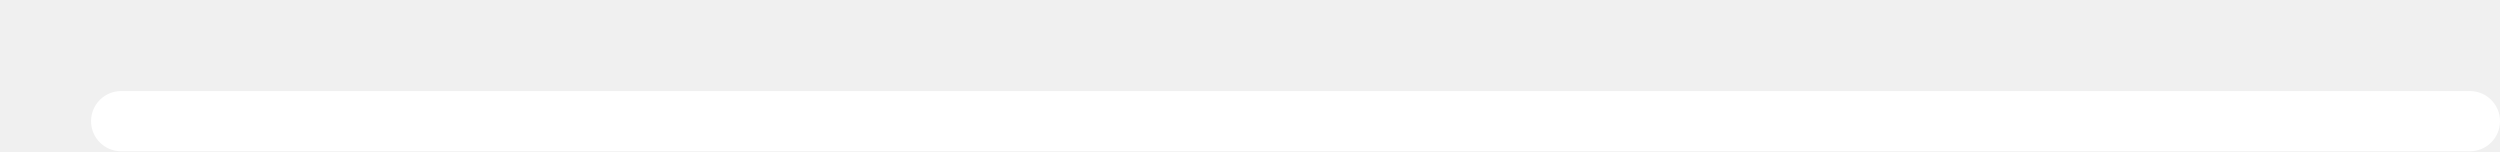
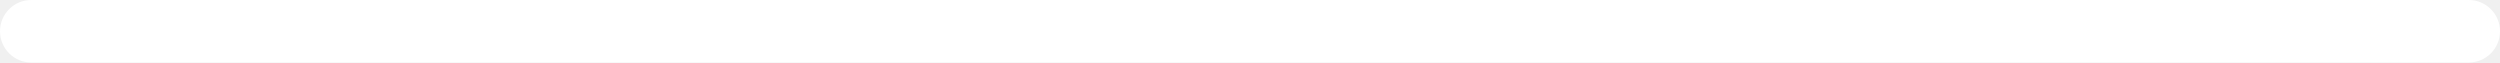
- <svg xmlns="http://www.w3.org/2000/svg" width="498.142" height="30.142" viewBox="0 0 131.8 7.975" version="1.1" id="svg5">
+ <svg xmlns="http://www.w3.org/2000/svg" width="480" height="12" viewBox="0 0 127 3.175" version="1.1" id="svg5">
  <defs id="defs2">
    <filter style="color-interpolation-filters:sRGB" id="filter1006" x="-0.028" y="-1.134" width="1.057" height="3.268">
      <feGaussianBlur stdDeviation="1.5 1.5" result="blur" id="feGaussianBlur1004" />
    </filter>
    <filter style="color-interpolation-filters:sRGB" id="filter1010" x="-0.038" y="-1.512" width="1.076" height="4.024">
      <feGaussianBlur stdDeviation="2 2" result="blur" id="feGaussianBlur1008" />
    </filter>
  </defs>
  <g id="layer1" transform="translate(-1.322916,4.800071)">
-     <rect style="fill:#ffffff;fill-opacity:1;stroke:none;stroke-width:10.583;stroke-linecap:round;stroke-linejoin:round" id="rect937-3" width="127" height="3.175" x="6.123" y="0" ry="1.587" rx="1.587" />
+     <rect style="fill:#ffffff;fill-opacity:1;stroke:none;stroke-width:10.583;stroke-linecap:round;stroke-linejoin:round" id="rect937-3" width="127" height="3.175" x="1.323" y="-4.8" ry="1.587" rx="1.587" />
  </g>
</svg>
